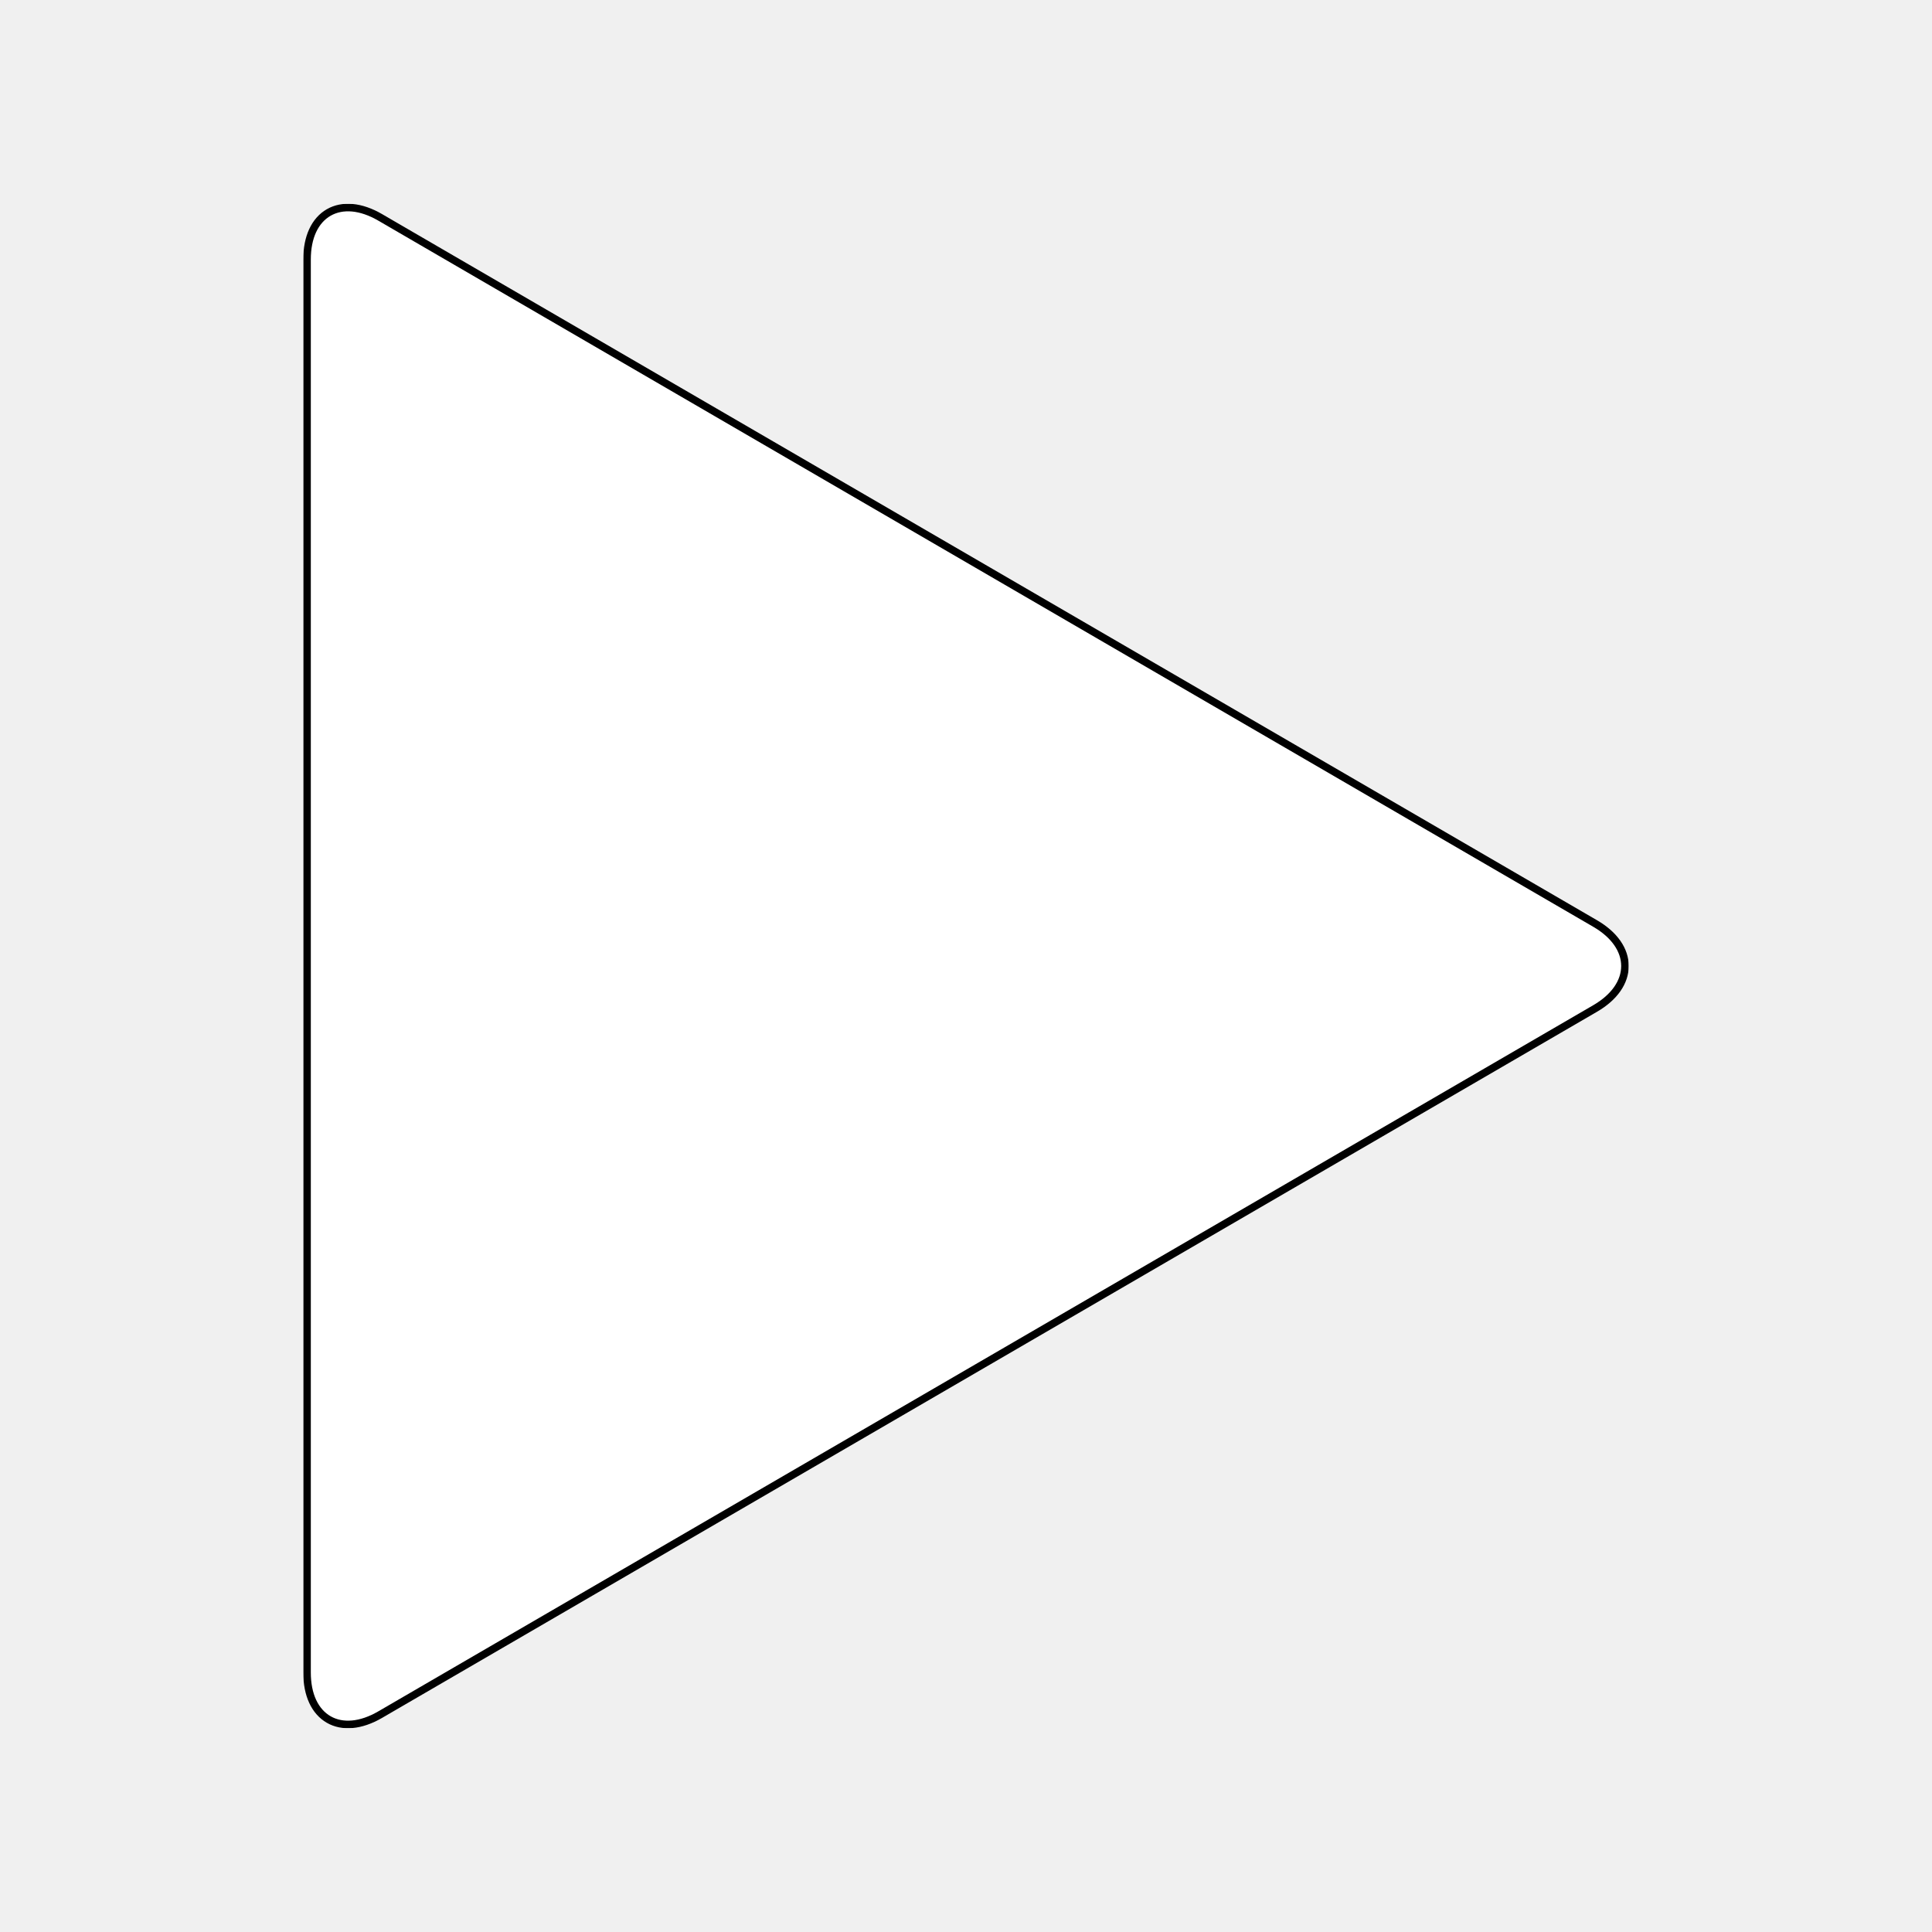
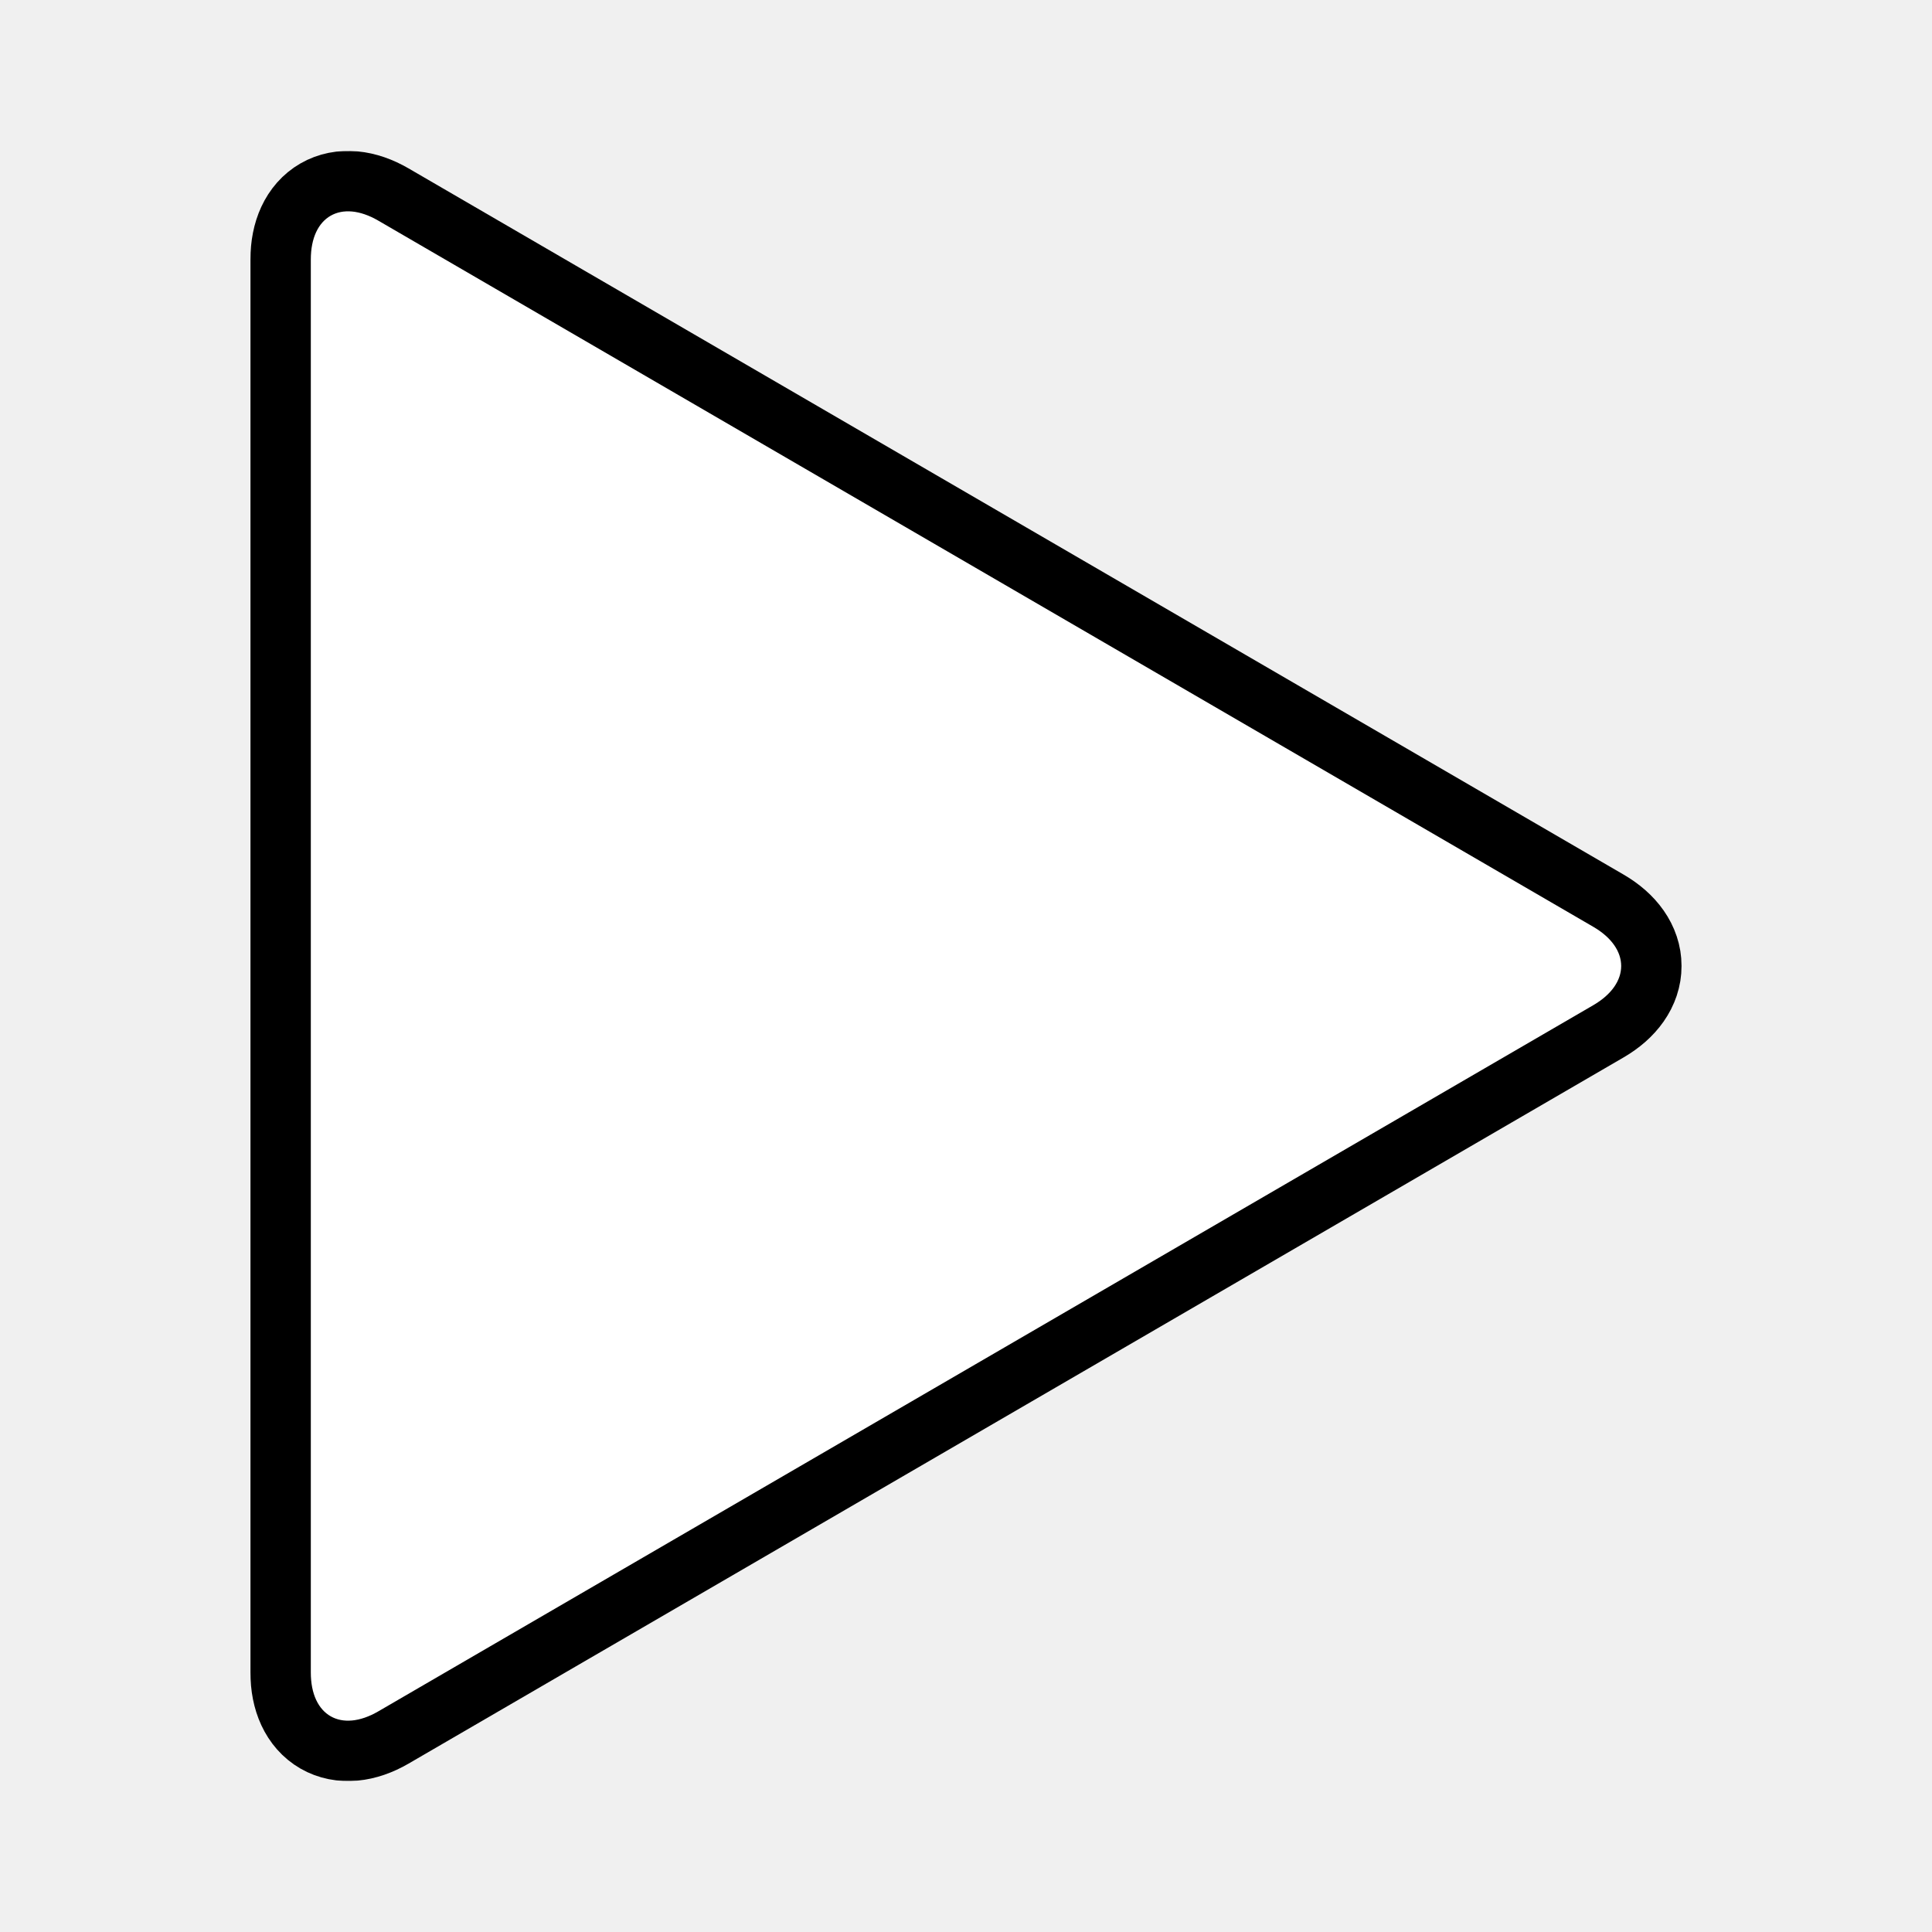
- <svg xmlns="http://www.w3.org/2000/svg" xmlns:xlink="http://www.w3.org/1999/xlink" height="1024.0px" stroke-miterlimit="10" style="fill-rule:nonzero;clip-rule:evenodd;stroke-linecap:round;stroke-linejoin:round;" version="1.1" viewBox="0 0 1024 1024" width="1024.0px" xml:space="preserve">
+ <svg xmlns="http://www.w3.org/2000/svg" xmlns:ns1="http://vectornator.io" xmlns:xlink="http://www.w3.org/1999/xlink" height="1024.0px" stroke-miterlimit="10" style="fill-rule:nonzero;clip-rule:evenodd;stroke-linecap:round;stroke-linejoin:round;" version="1.1" viewBox="0 0 1024 1024" width="1024.0px" xml:space="preserve">
  <defs>
    <path d="M844.447 532.793L200.508 907.06C180.751 918.543 164.734 909.326 164.734 886.474L164.734 137.526C164.734 114.673 180.751 105.457 200.508 116.941L844.447 491.207C864.205 502.691 864.205 521.309 844.447 532.793Z" id="Fill" />
  </defs>
-   <g id="Layer-1">
-     <g opacity="1">
+   <g id="Layer-1" ns1:layerName="Layer-1">
+     <g opacity="1" ns1:layerName="path">
      <use fill="#ffffff" fill-rule="nonzero" stroke="none" xlink:href="#Fill" />
-       <mask height="808" id="StrokeMask" maskUnits="userSpaceOnUse" width="702.532" x="160.734" y="108">
-         <rect fill="#ffffff" height="808" stroke="none" width="702.532" x="160.734" y="108" />
+       <mask height="864" id="StrokeMask" maskUnits="userSpaceOnUse" width="758.532" x="132.734" y="80">
+         <rect fill="#ffffff" height="864" stroke="none" width="758.532" x="132.734" y="80" />
        <use fill="#000000" fill-rule="evenodd" stroke="none" xlink:href="#Fill" />
      </mask>
-       <use fill="none" mask="url(#StrokeMask)" stroke="#000000" stroke-linecap="butt" stroke-linejoin="round" stroke-width="8" xlink:href="#Fill" />
+       <use fill="none" mask="url(#StrokeMask)" stroke="#000000" stroke-linecap="butt" stroke-linejoin="round" stroke-width="64" xlink:href="#Fill" />
    </g>
  </g>
</svg>
